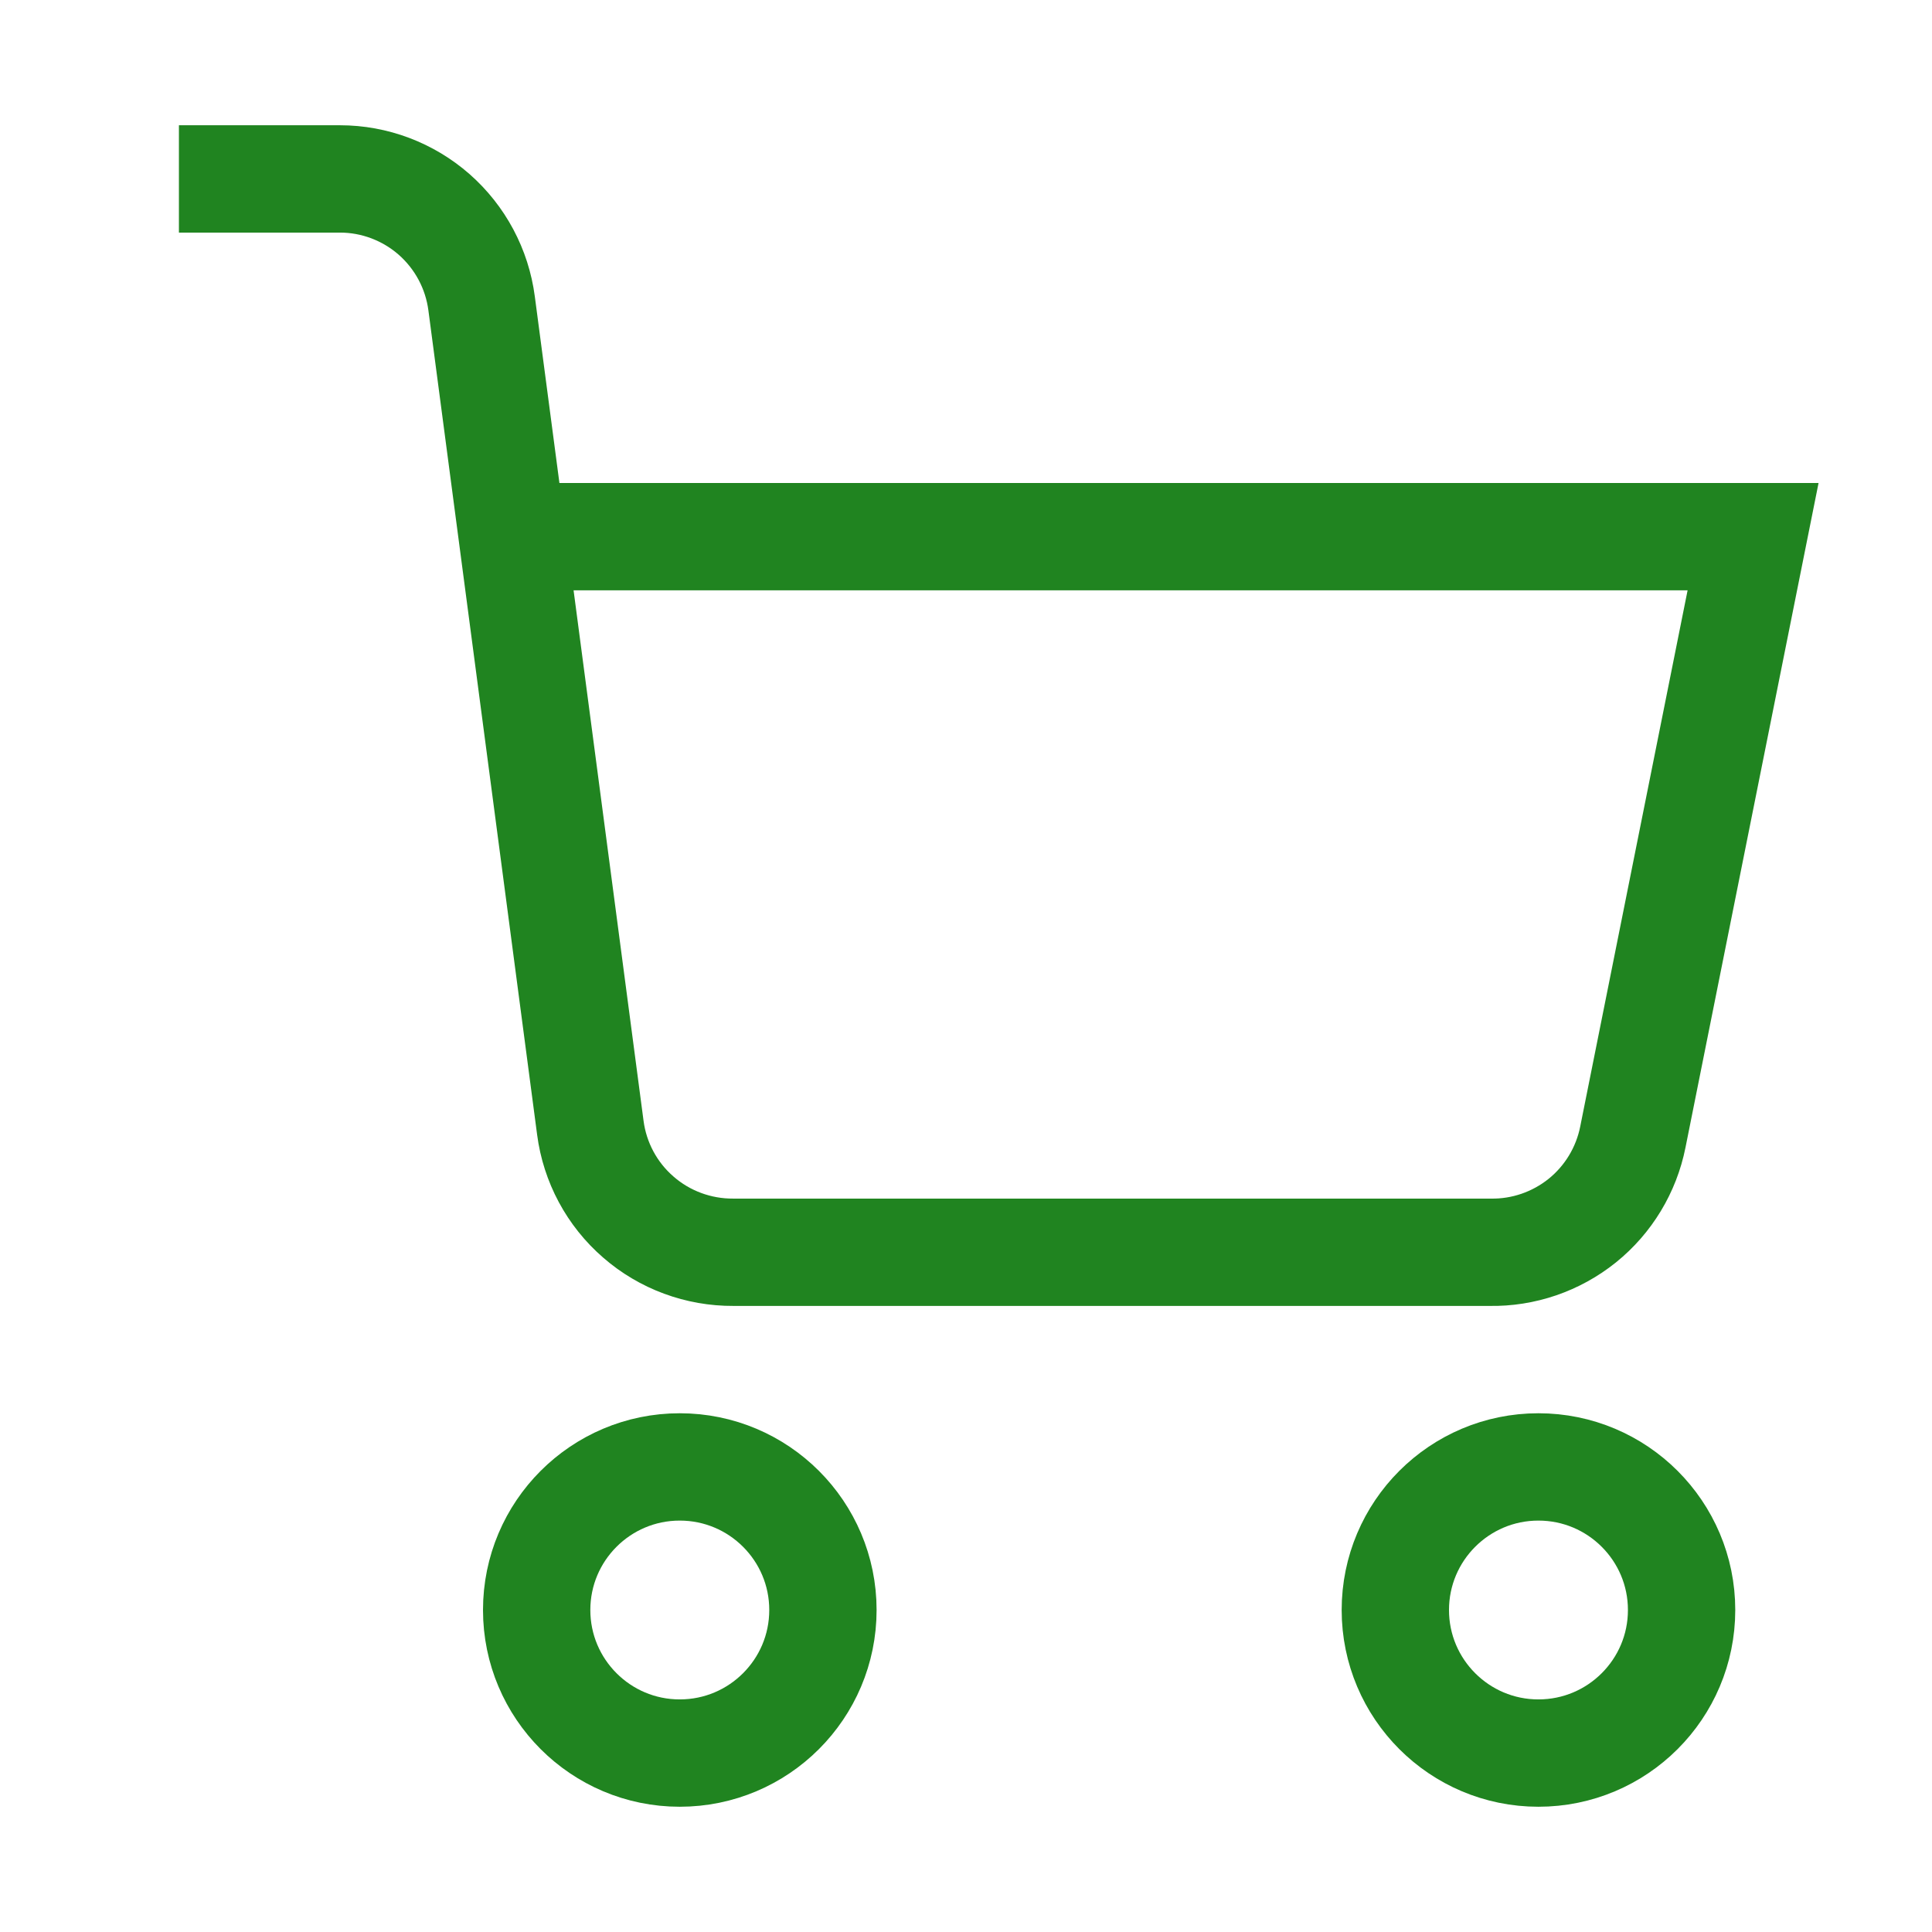
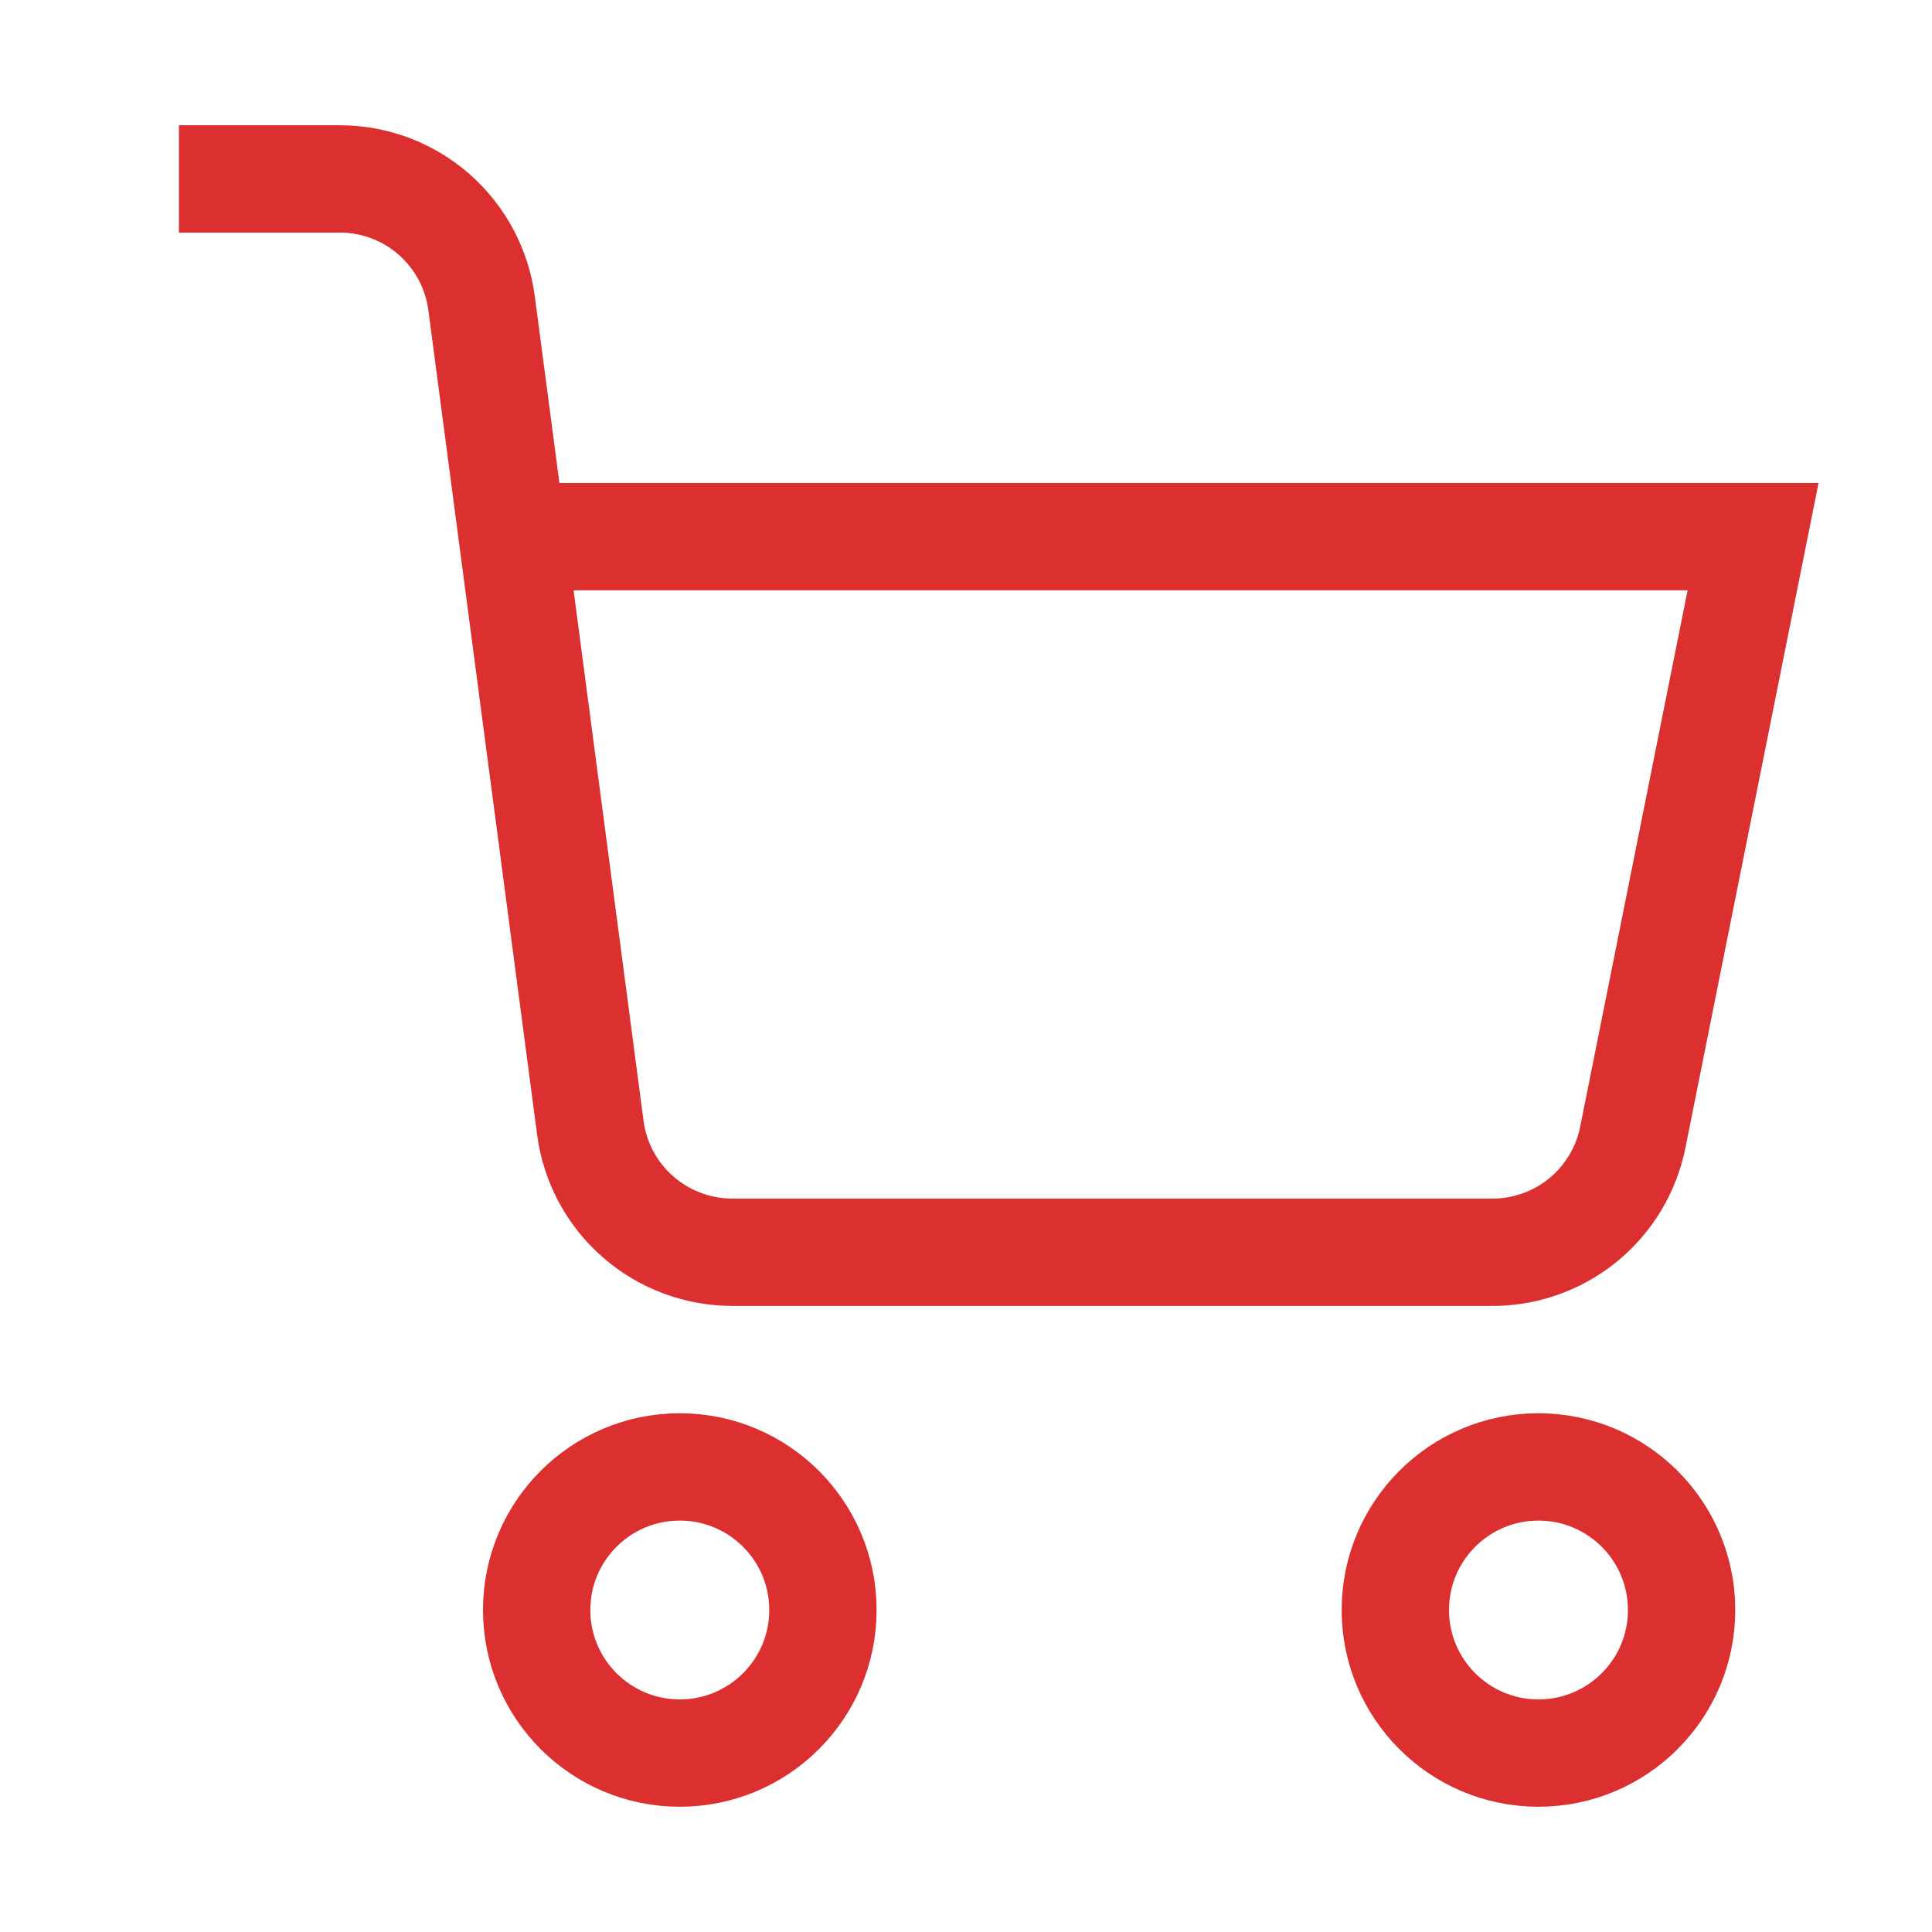
<svg xmlns="http://www.w3.org/2000/svg" width="18" height="18" viewBox="0 0 18 18" fill="none">
-   <path d="M6.333 16.333C7.07 16.333 7.667 15.736 7.667 15C7.667 14.264 7.07 13.667 6.333 13.667C5.597 13.667 5 14.264 5 15C5 15.736 5.597 16.333 6.333 16.333Z" stroke="#208420" strokeWidth="1.8" strokeLinecap="round" strokeLinejoin="round" />
-   <path d="M14.333 16.333C15.07 16.333 15.667 15.736 15.667 15C15.667 14.264 15.07 13.667 14.333 13.667C13.597 13.667 13 14.264 13 15C13 15.736 13.597 16.333 14.333 16.333Z" stroke="#208420" strokeWidth="1.8" strokeLinecap="round" strokeLinejoin="round" />
-   <path d="M4.78 5H16.333L15.213 10.593C15.152 10.9 14.985 11.176 14.742 11.372C14.498 11.568 14.193 11.673 13.88 11.667H6.833C6.508 11.669 6.192 11.553 5.947 11.339C5.701 11.126 5.542 10.829 5.5 10.507L4.487 2.827C4.445 2.506 4.288 2.212 4.045 1.998C3.802 1.785 3.49 1.667 3.167 1.667H1.667" stroke="#208420" strokeWidth="1.8" strokeLinecap="round" strokeLinejoin="round" />
+   <path d="M6.333 16.333C7.07 16.333 7.667 15.736 7.667 15C7.667 14.264 7.07 13.667 6.333 13.667C5.597 13.667 5 14.264 5 15C5 15.736 5.597 16.333 6.333 16.333Z" stroke="#dc2f2f" strokeWidth="1.8" strokeLinecap="round" strokeLinejoin="round" />
+   <path d="M14.333 16.333C15.07 16.333 15.667 15.736 15.667 15C15.667 14.264 15.07 13.667 14.333 13.667C13.597 13.667 13 14.264 13 15C13 15.736 13.597 16.333 14.333 16.333Z" stroke="#dc2f2f" strokeWidth="1.8" strokeLinecap="round" strokeLinejoin="round" />
+   <path d="M4.78 5H16.333L15.213 10.593C15.152 10.9 14.985 11.176 14.742 11.372C14.498 11.568 14.193 11.673 13.88 11.667H6.833C6.508 11.669 6.192 11.553 5.947 11.339C5.701 11.126 5.542 10.829 5.5 10.507L4.487 2.827C4.445 2.506 4.288 2.212 4.045 1.998C3.802 1.785 3.49 1.667 3.167 1.667H1.667" stroke="#dc2f2f" strokeWidth="1.8" strokeLinecap="round" strokeLinejoin="round" />
</svg>
